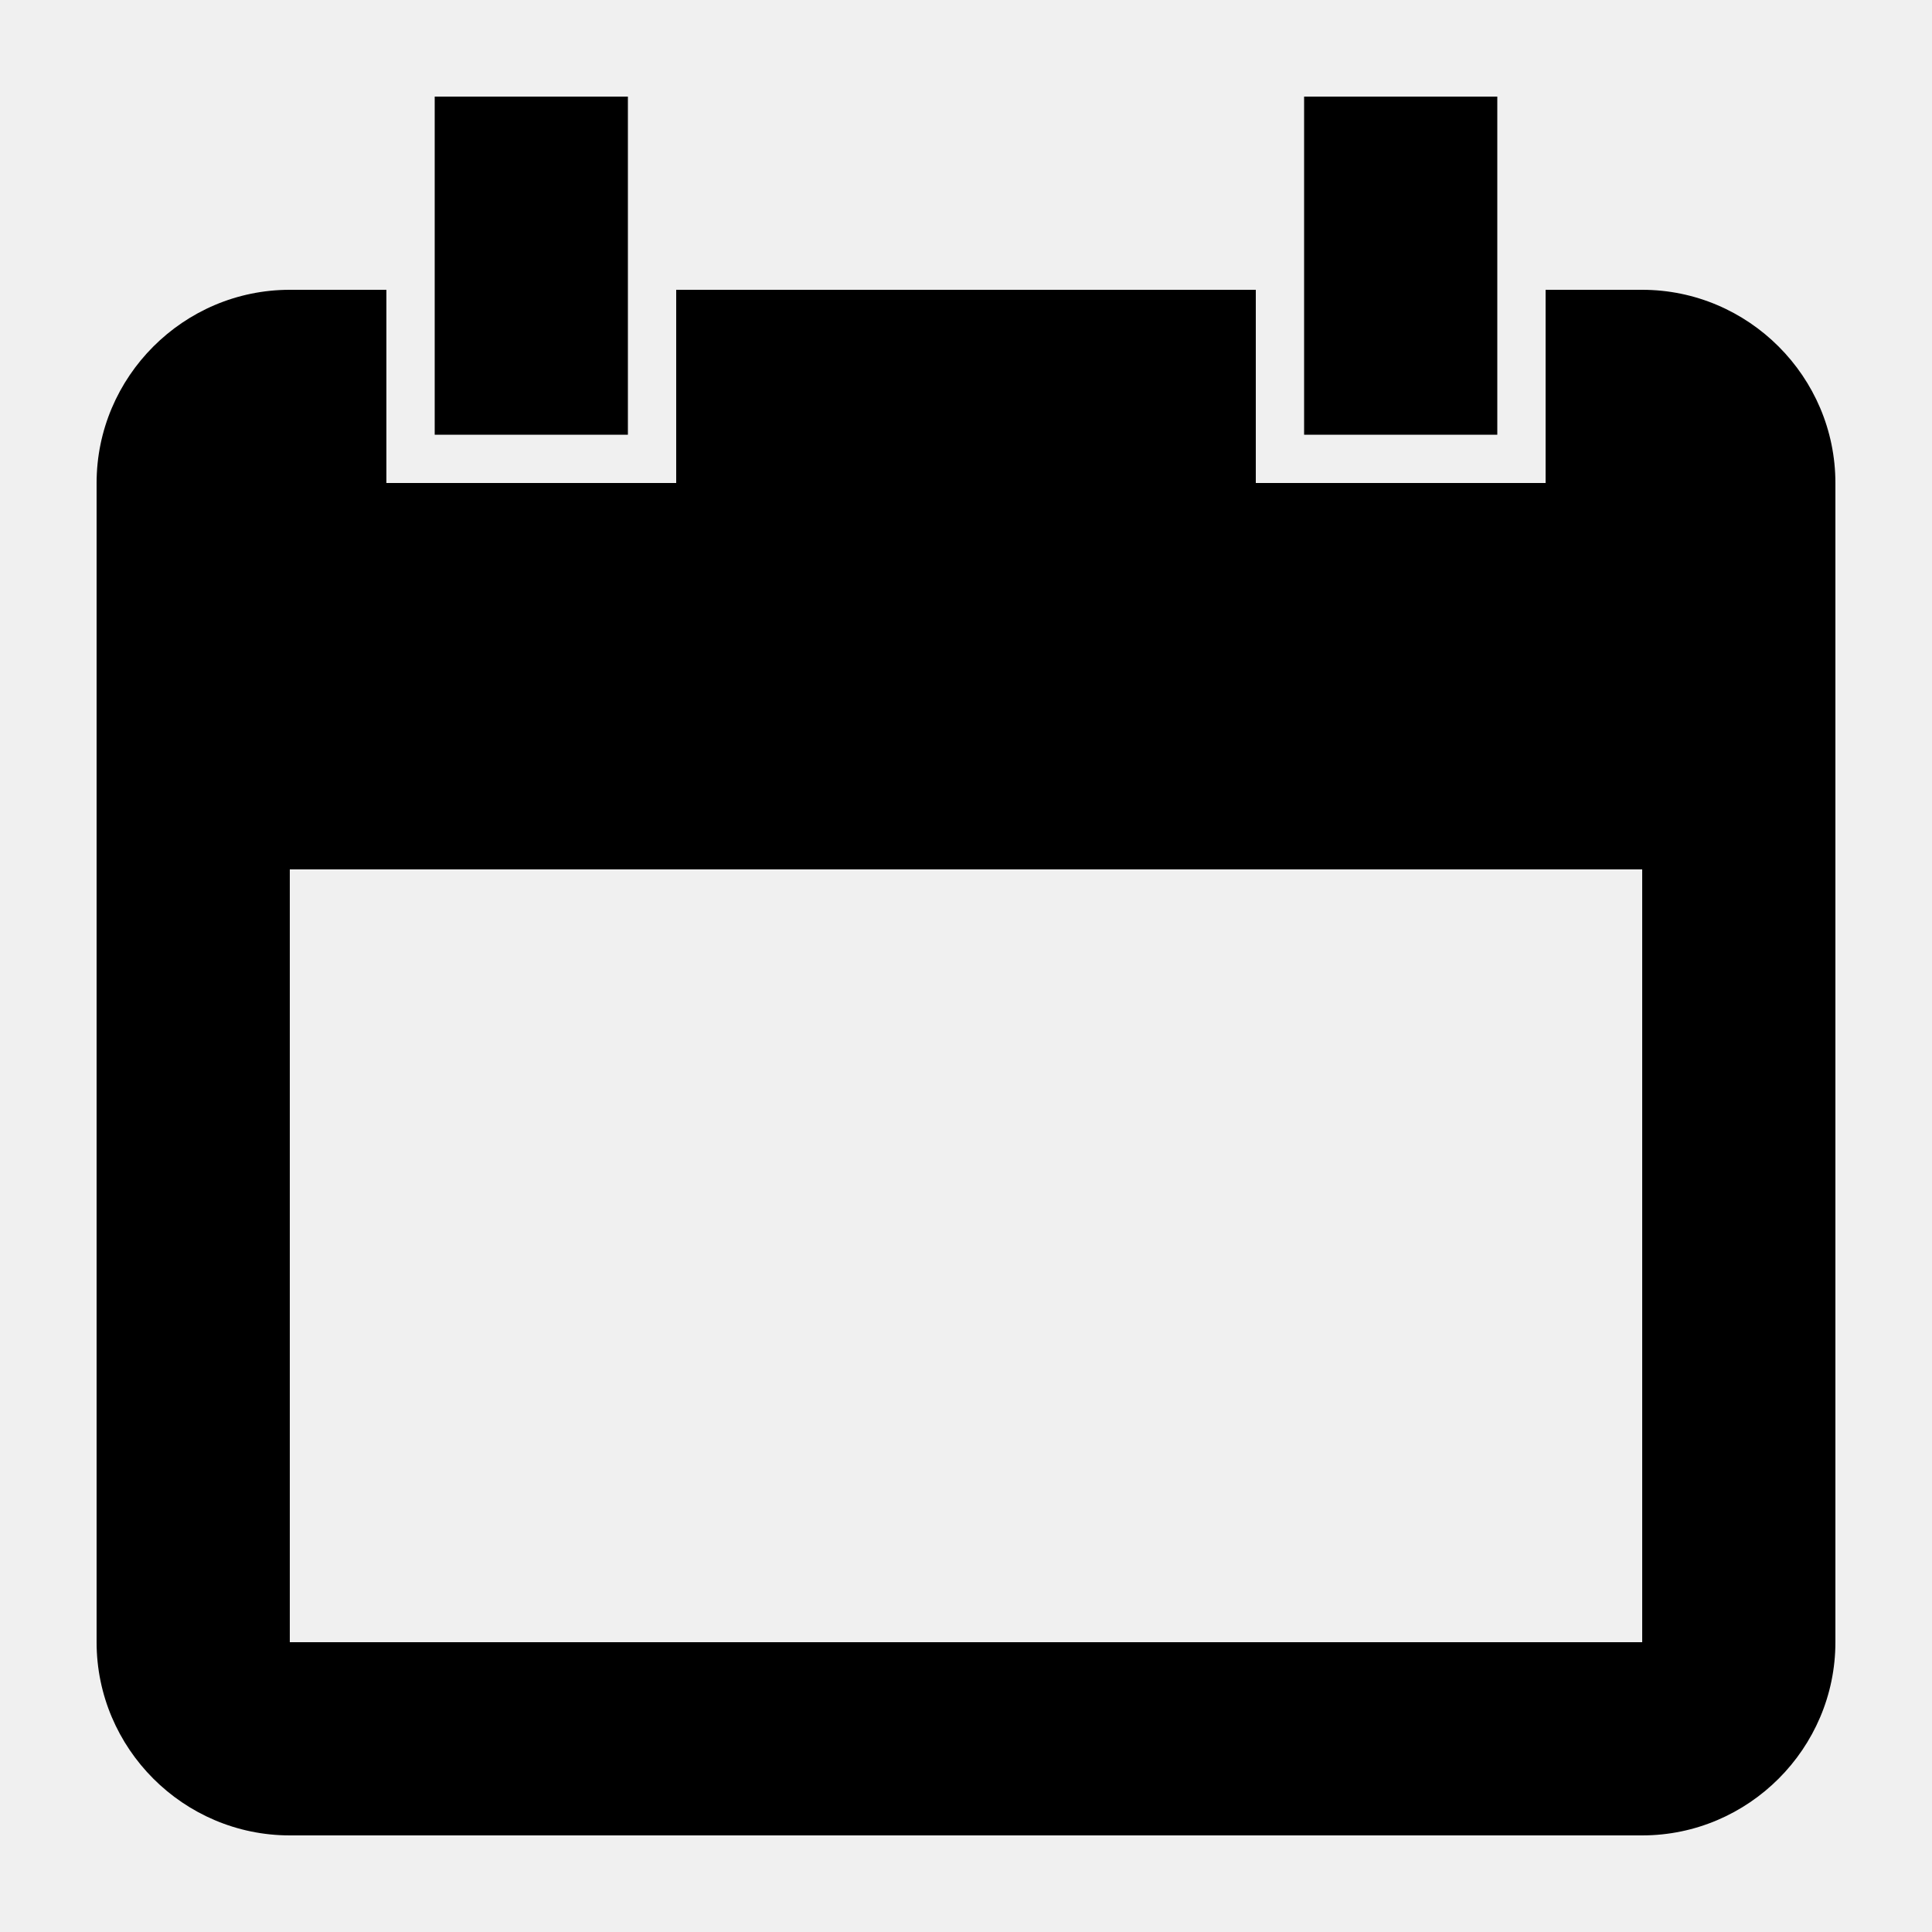
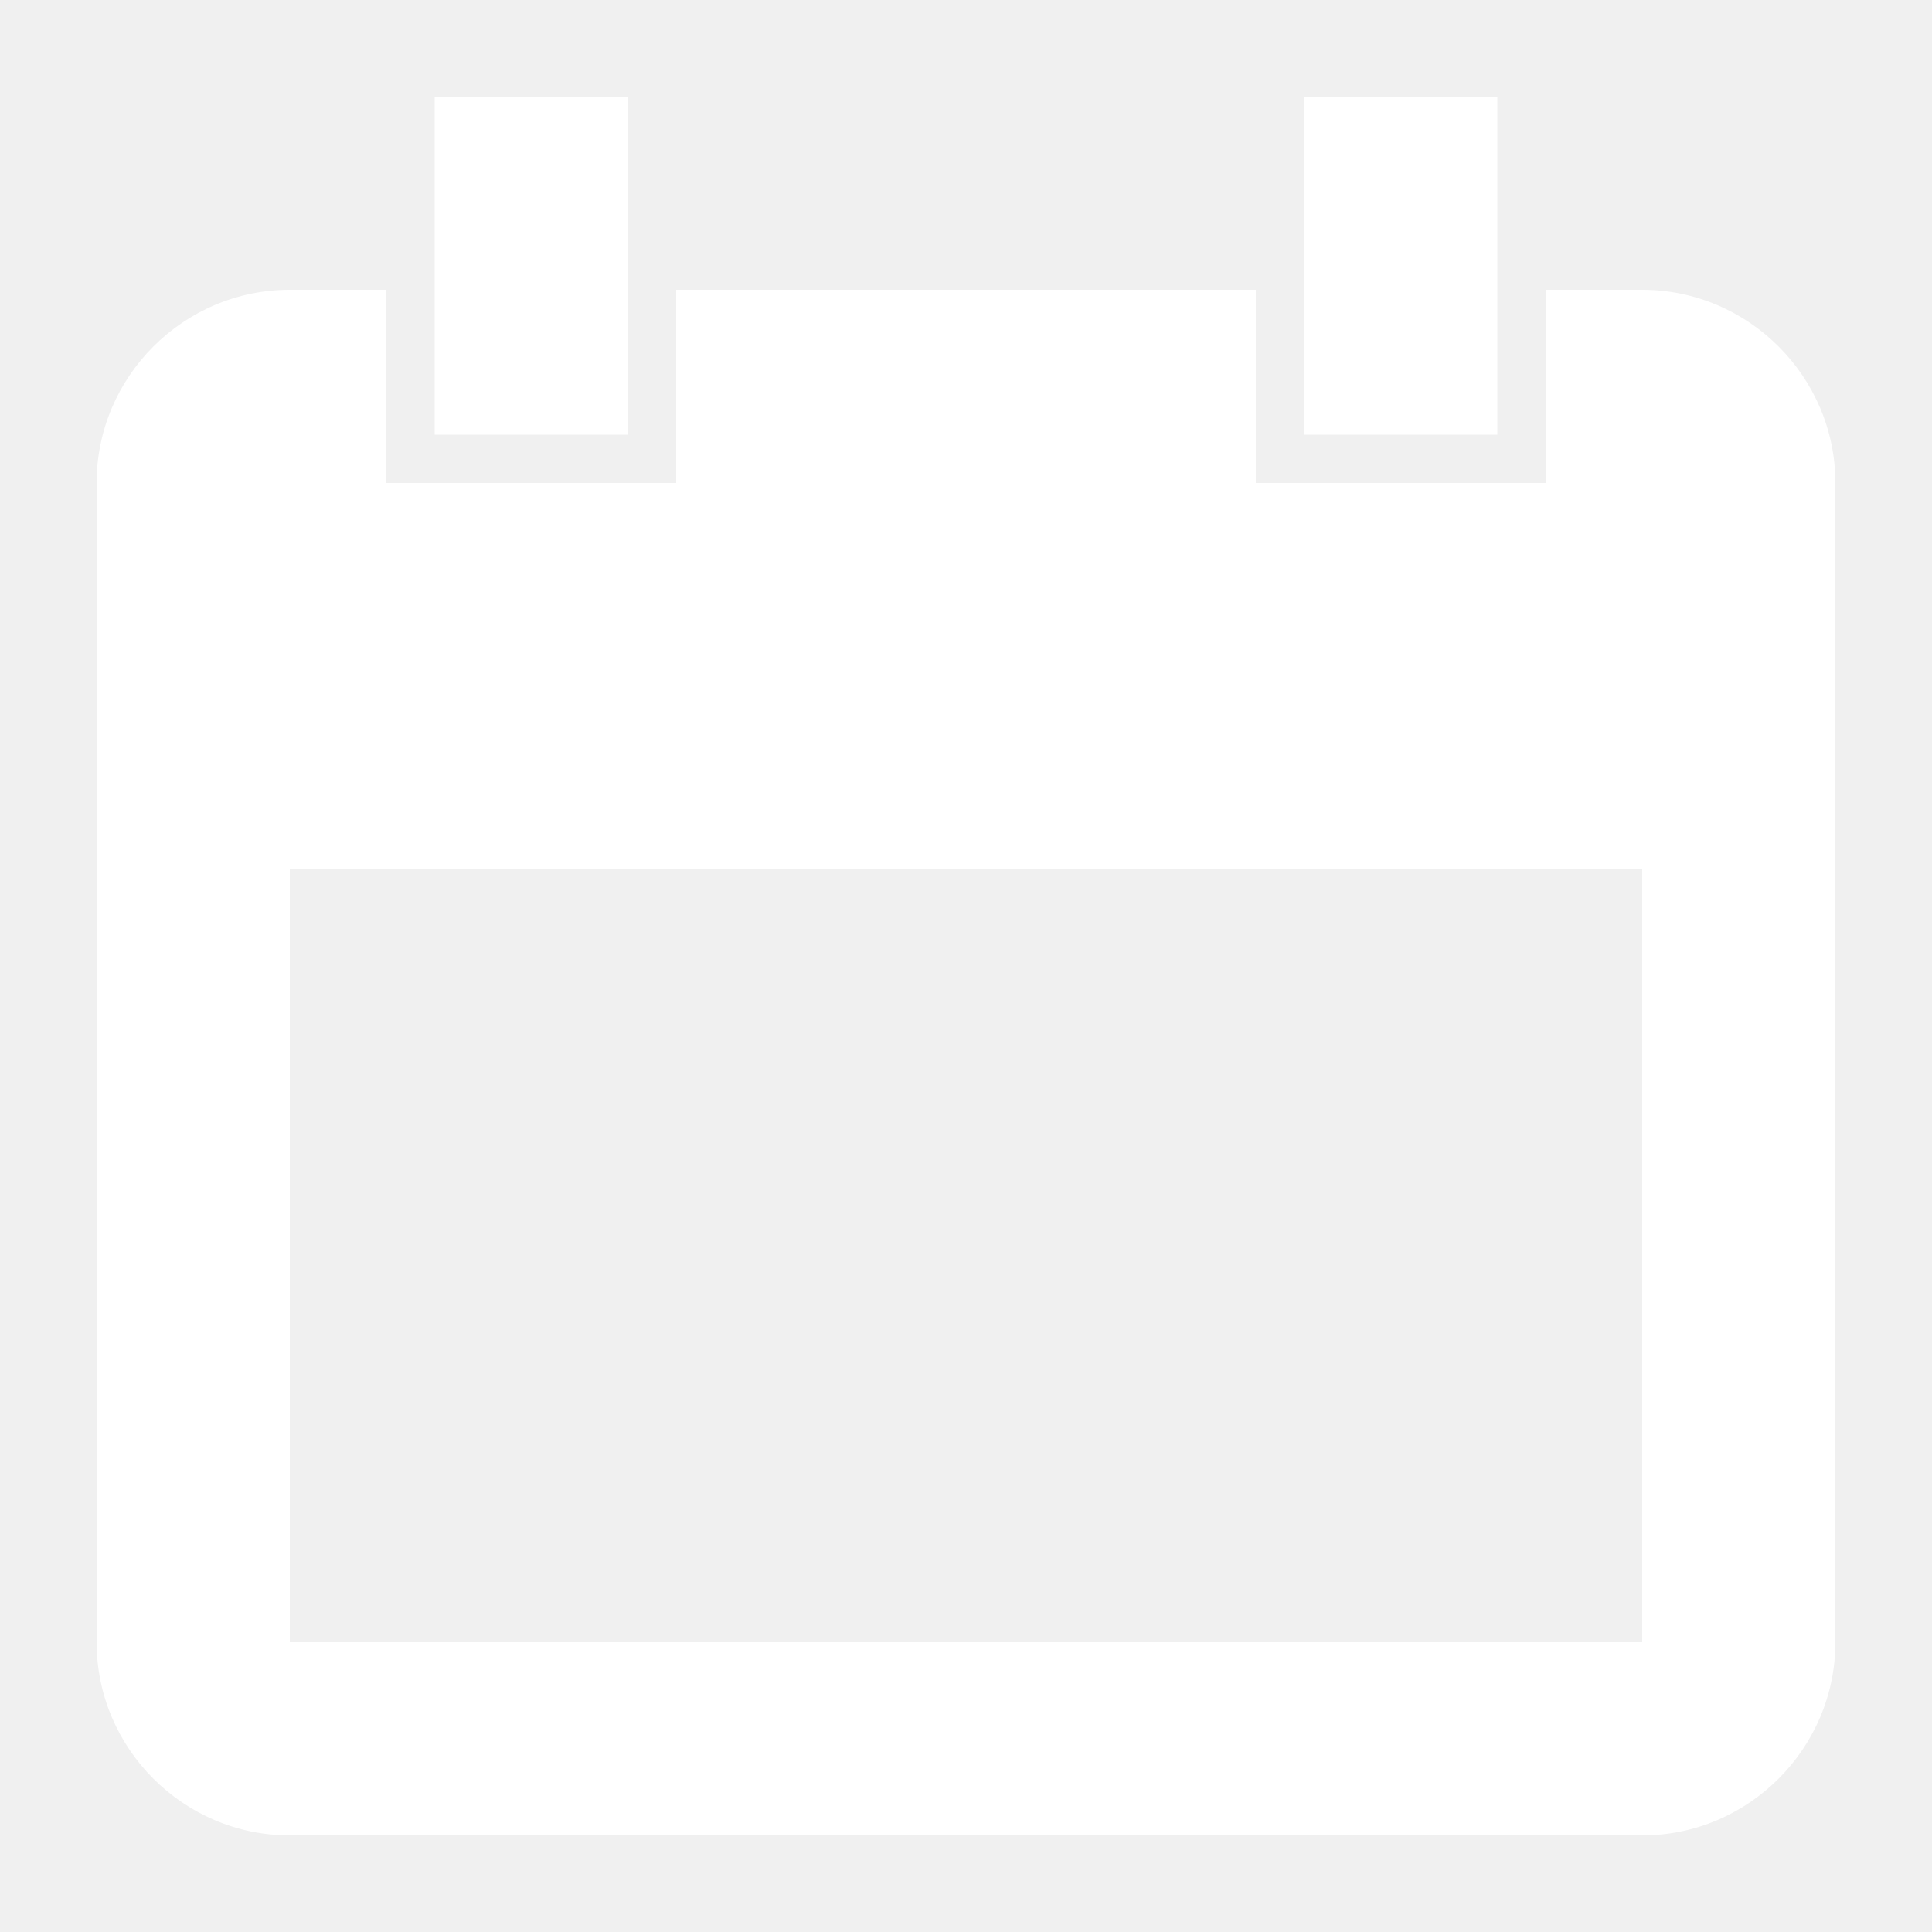
<svg xmlns="http://www.w3.org/2000/svg" version="1.1" id="Calendar" x="0px" y="0px" viewBox="0 0 20 20" enable-background="new 0 0 20 20" xml:space="preserve">
-   <path d="M17,3h-1v2h-3V3H7v2H4V3H3C1.899,3,1,3.9,1,5v12c0,1.1,0.899,2,2,2h14c1.1,0,2-0.9,2-2V5C19,3.9,18.1,3,17,3z M17,17H3V9h14  V17z M6.5,1h-2v3.5h2V1z M15.5,1h-2v3.5h2V1z" />
+   <path fill="#FFFFFF" d="M17,3h-1v2h-3V3H7v2H4V3H3C1.899,3,1,3.9,1,5v12c0,1.1,0.899,2,2,2h14c1.1,0,2-0.9,2-2V5C19,3.9,18.1,3,17,3z M17,17H3V9h14  V17z M6.5,1h-2v3.5h2V1z M15.5,1h-2v3.5h2V1z" />
</svg>
